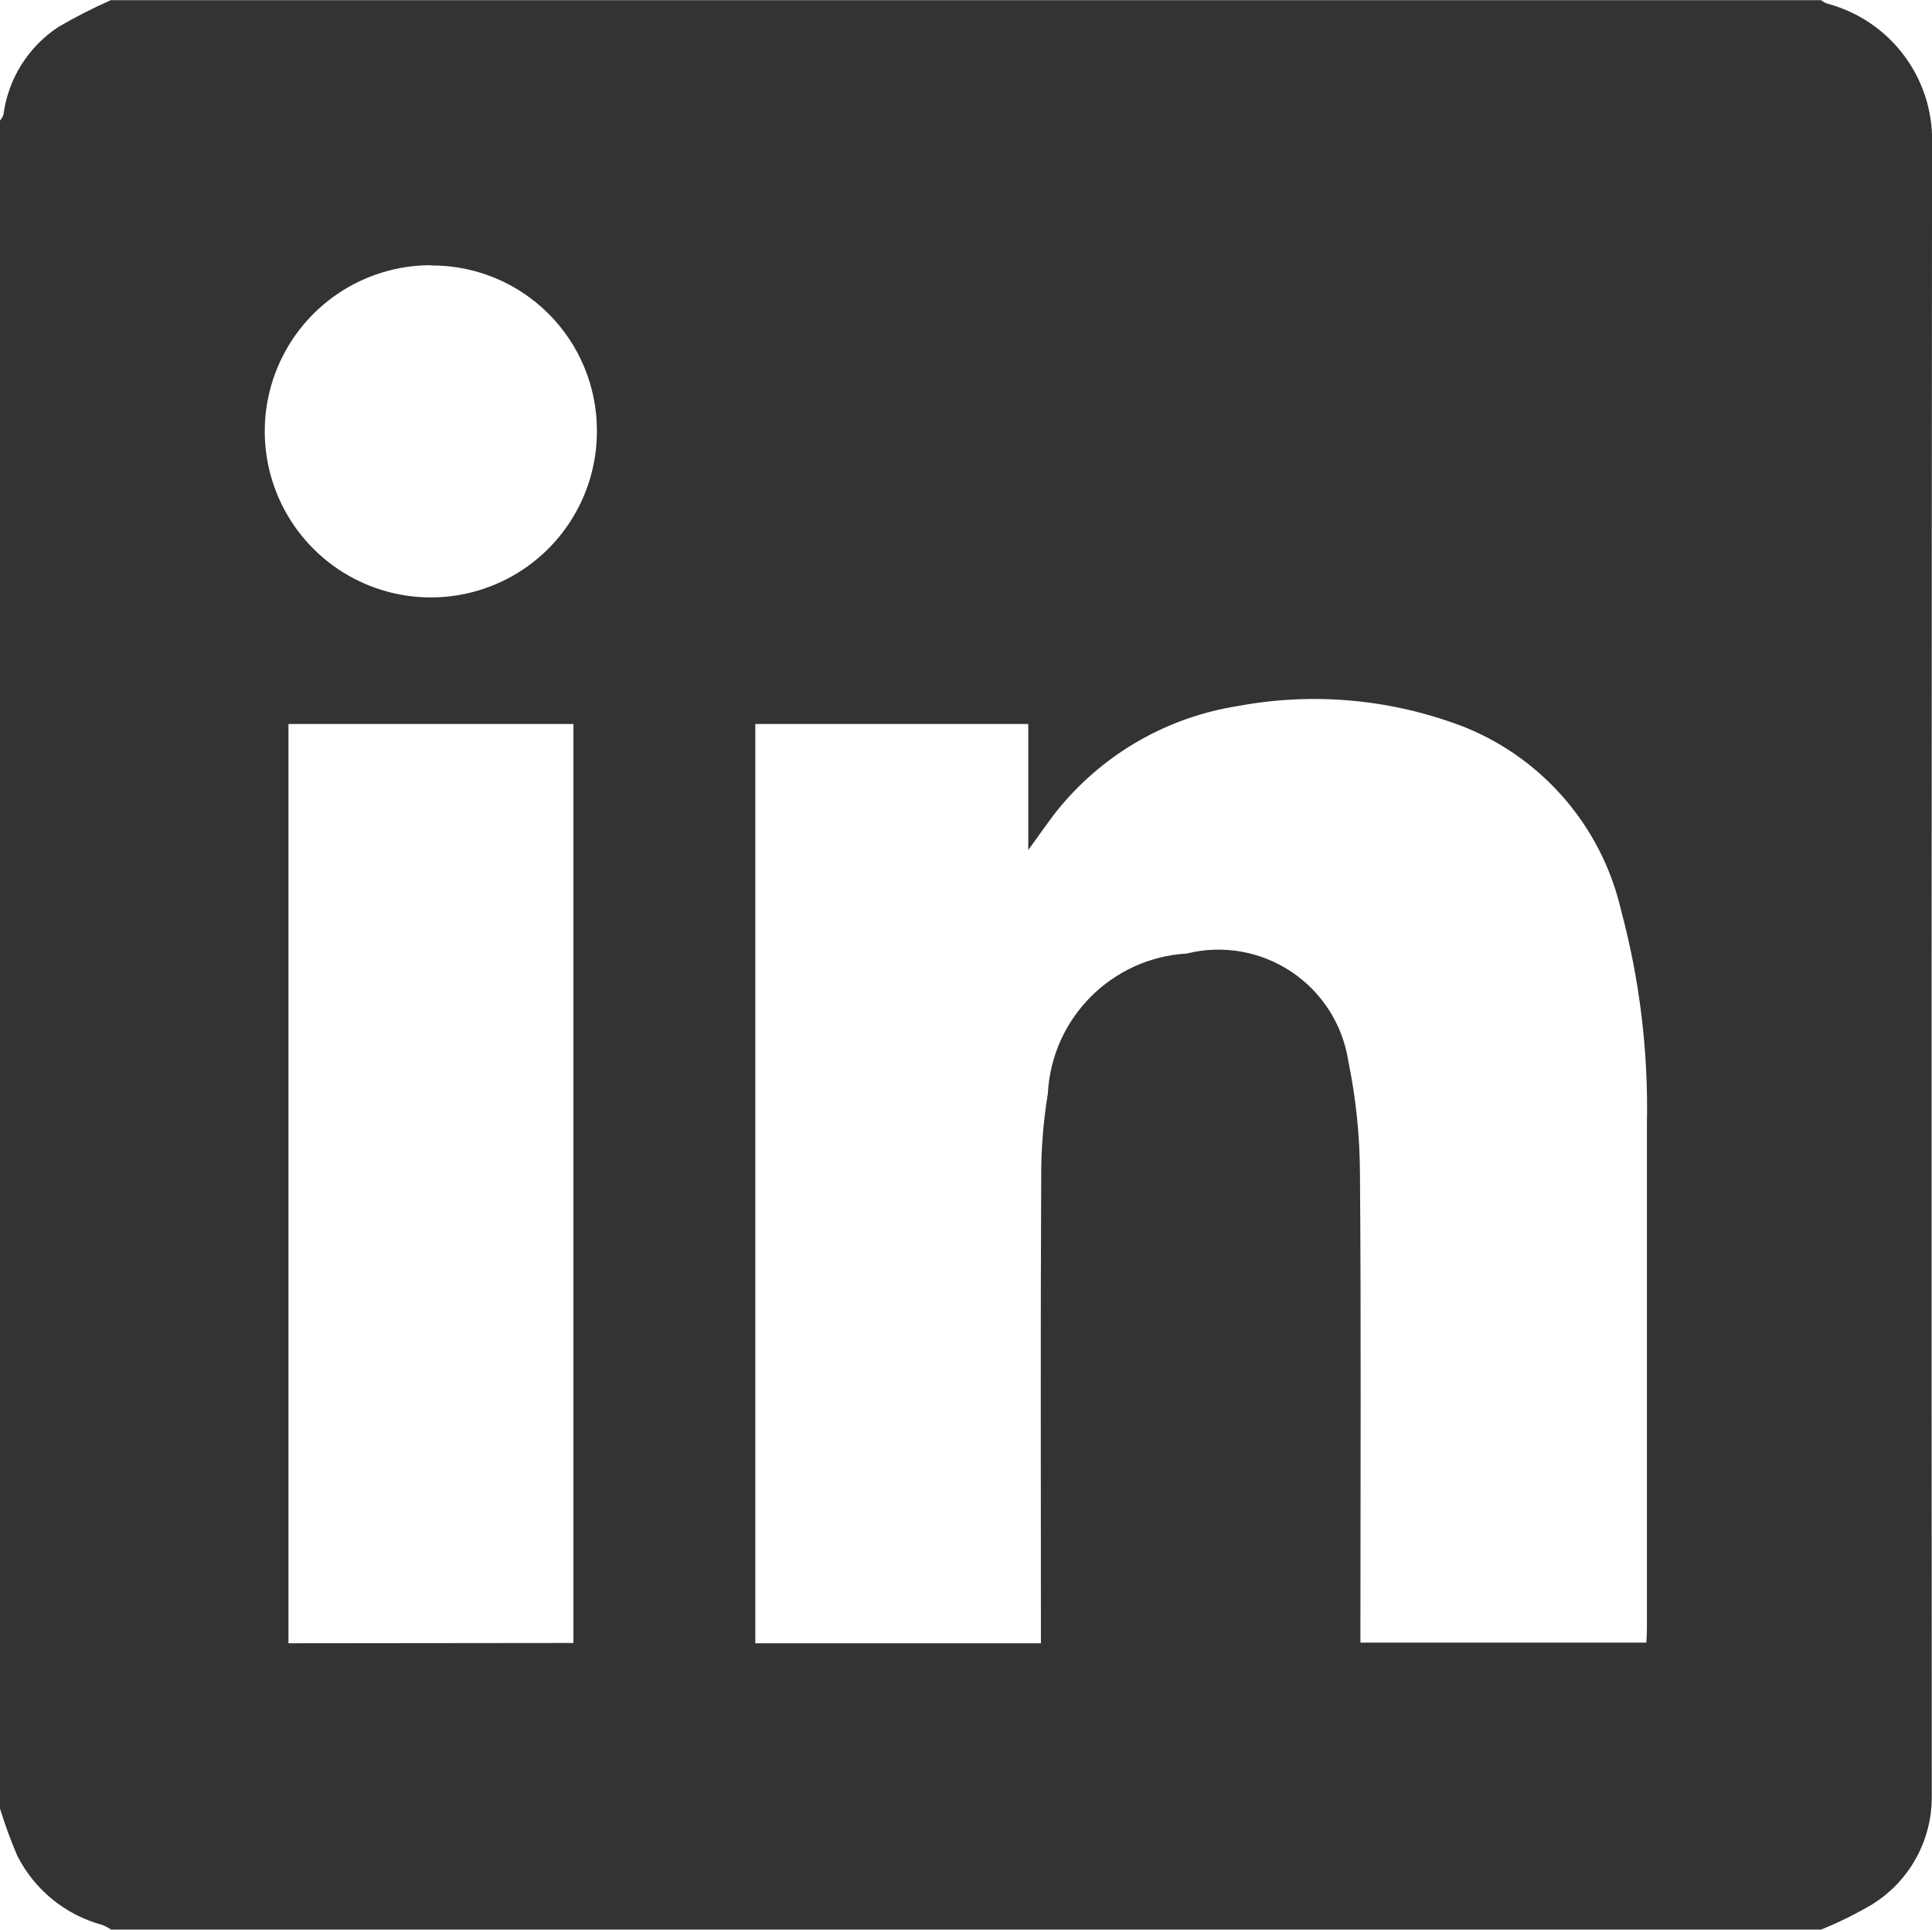
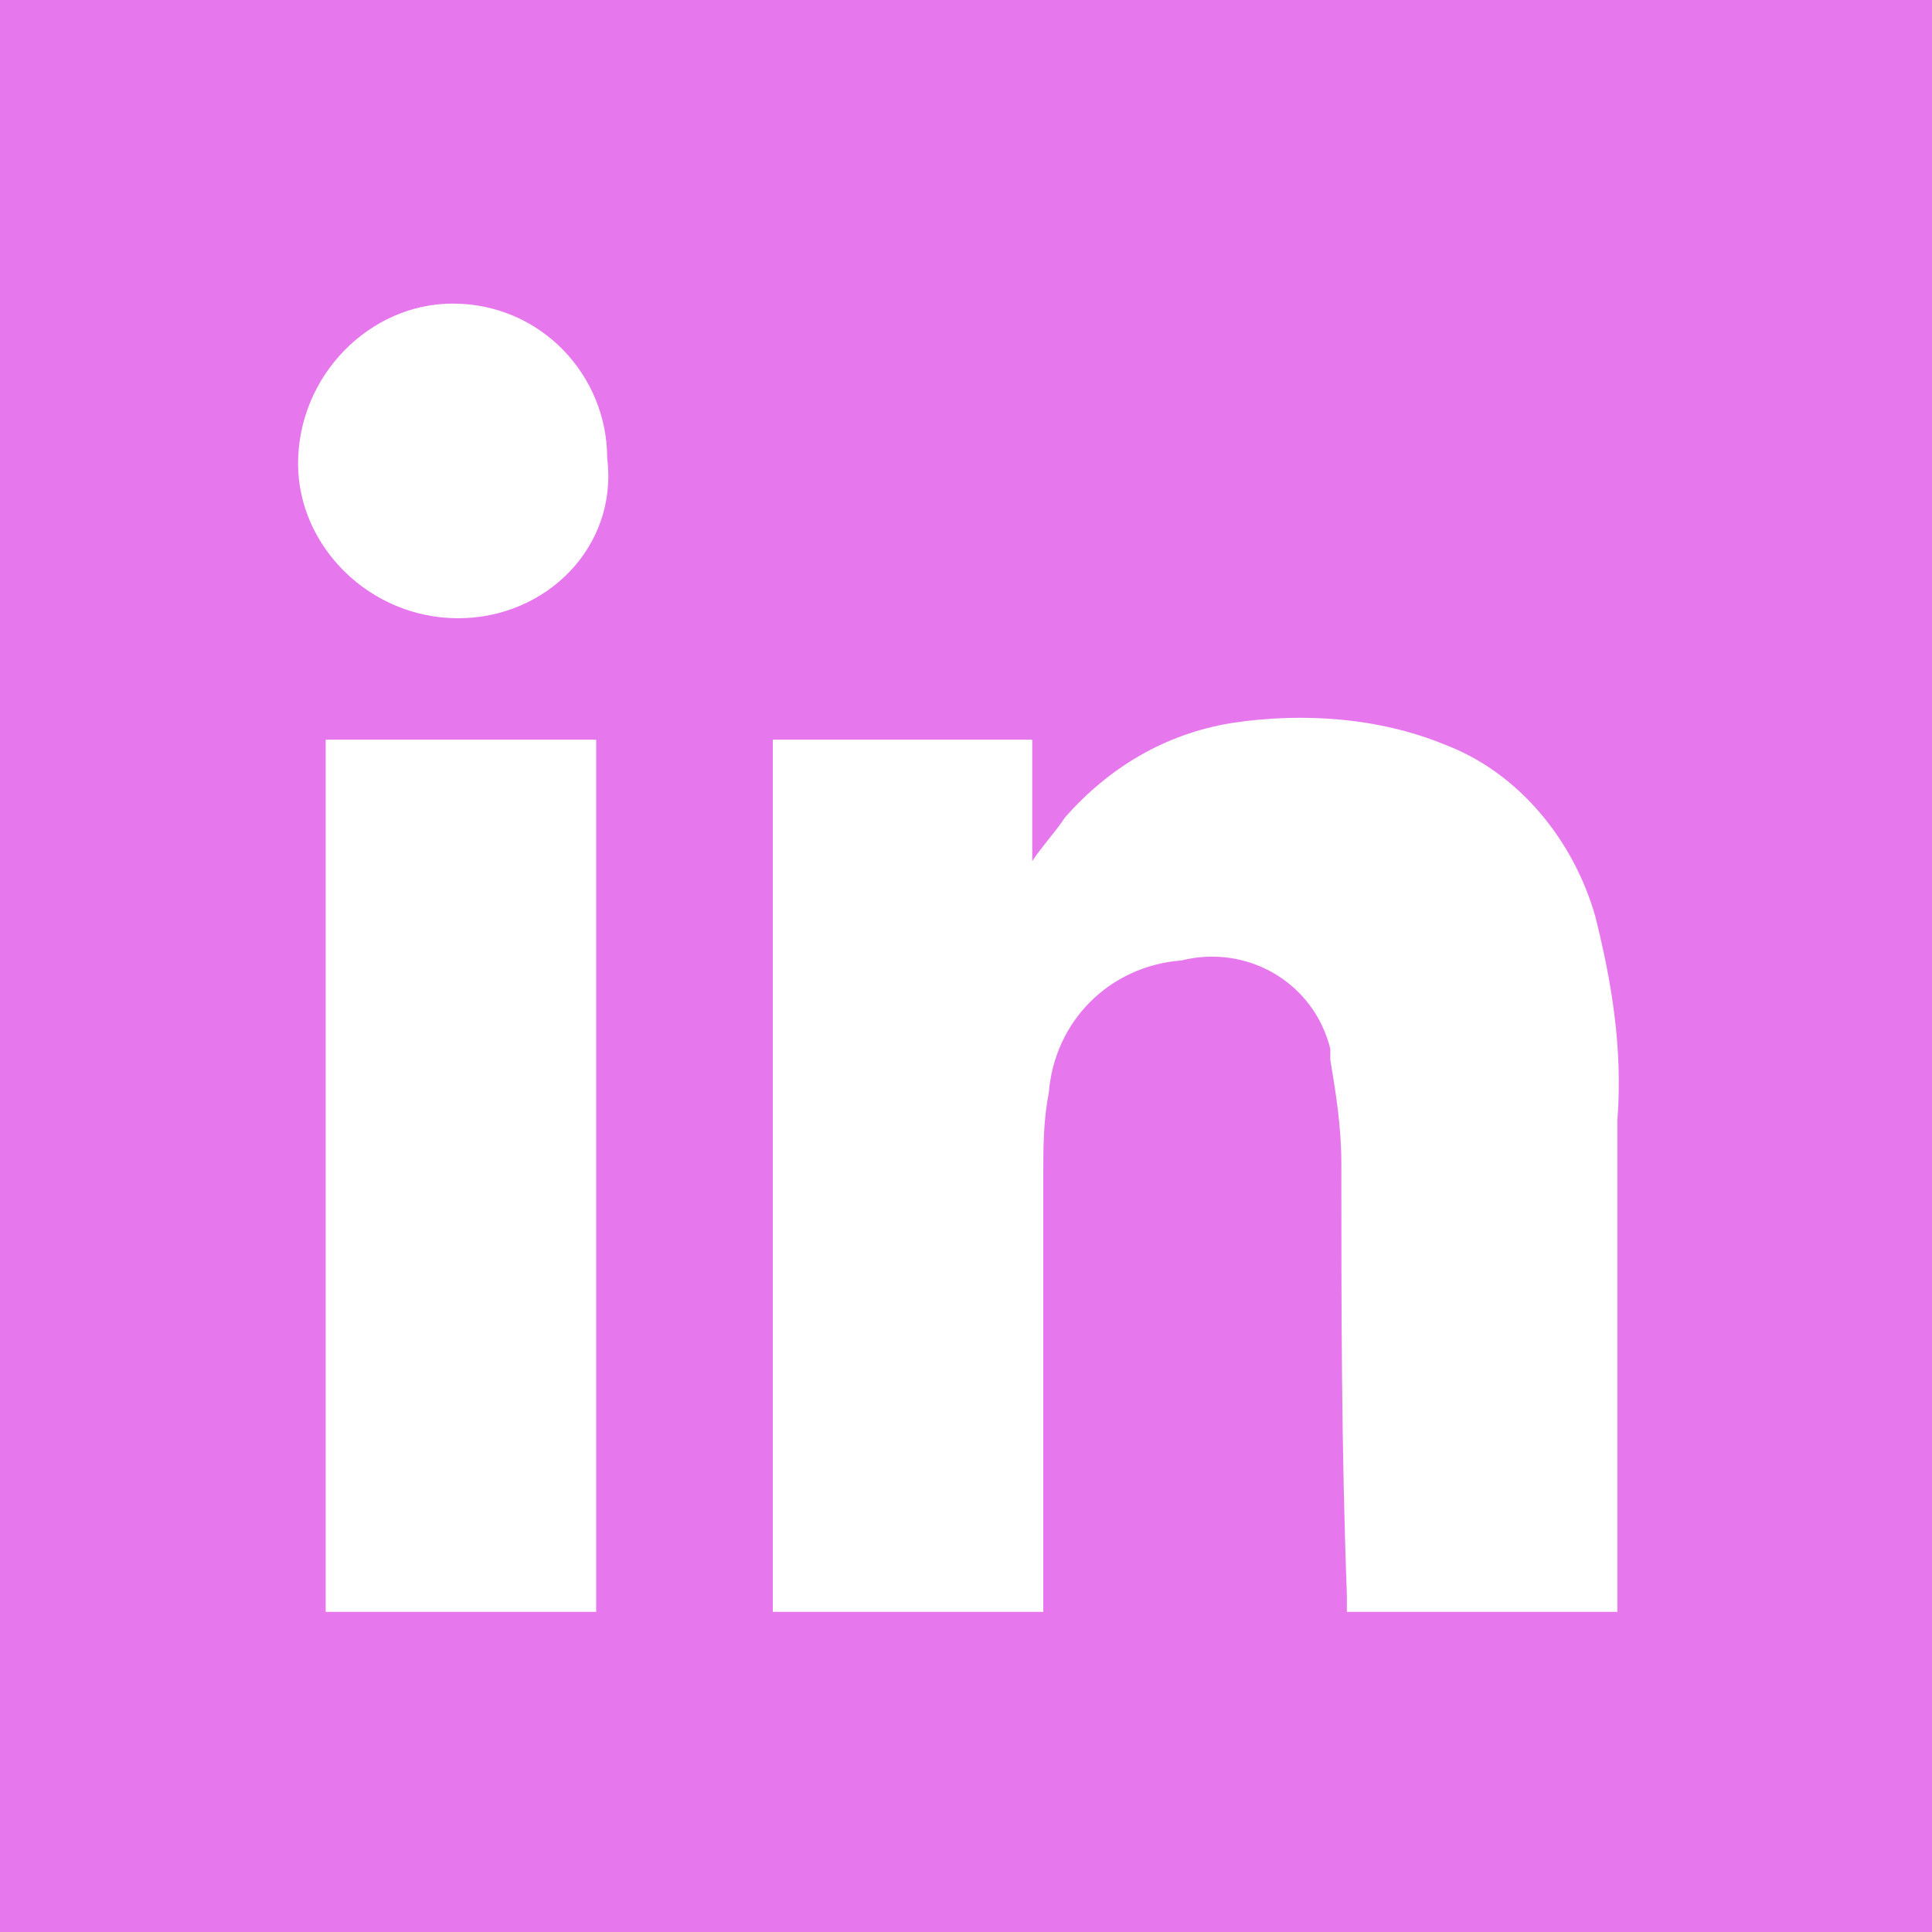
- <svg xmlns="http://www.w3.org/2000/svg" width="33.166" height="33.114" viewBox="0 0 33.166 33.114">
-   <defs>
-     <style>.a{fill:#333;}</style>
-   </defs>
-   <g transform="translate(0)">
-     <path class="a" d="M51.361,451.039V422.065a.383.383,0,0,0,.059-.1,2.132,2.132,0,0,1,.943-1.507,8.973,8.973,0,0,1,.9-.46H82.622a.429.429,0,0,0,.106.059,2.421,2.421,0,0,1,1.8,2.259q-.012,14.25-.005,28.5a2.164,2.164,0,0,1-1.008,1.856,6.5,6.5,0,0,1-.892.442H53.268a.774.774,0,0,0-.152-.08,2.311,2.311,0,0,1-1.46-1.191A8.422,8.422,0,0,1,51.361,451.039ZM69.23,448.2v-.349c0-2.54-.008-5.083.005-7.624a8.606,8.606,0,0,1,.114-1.46,2.538,2.538,0,0,1,2.385-2.406,2.256,2.256,0,0,1,2.773,1.845,9.771,9.771,0,0,1,.2,1.938c.021,2.579.008,5.156.008,7.735v.31h4.908c.005-.093.01-.163.01-.235q0-4.33,0-8.658a13.11,13.11,0,0,0-.445-3.683,4.477,4.477,0,0,0-2.665-3.13,7.151,7.151,0,0,0-3.928-.367,4.966,4.966,0,0,0-3.011,1.7c-.189.22-.349.468-.571.768v-2.163H64.327V448.2Zm-8.025-.005V432.421H56.313V448.2Zm-2.45-23.648a2.851,2.851,0,1,0,2.853,2.84A2.833,2.833,0,0,0,58.755,424.551Z" transform="translate(-51.361 -419.995)" />
-   </g>
+ <svg xmlns="http://www.w3.org/2000/svg" version="1.1" id="Layer_1" x="0px" y="0px" viewBox="0 0 35 35" style="enable-background:new 0 0 35 35;" xml:space="preserve">
+   <style type="text/css">
+ 	.st0{fill:#E777ED;}
+ </style>
+   <path class="st0" d="M30.8,0H4.2H0v4.2v26.5V35h4.2h26.5H35v-4.2V4.2V0H30.8z M24.3,21.1c0-0.7-0.1-1.3-0.2-1.9c0-0.1,0-0.1,0-0.2  c-0.3-1.2-1.5-1.9-2.7-1.6c-1.3,0.1-2.3,1.1-2.4,2.4c-0.1,0.5-0.1,1-0.1,1.5c0,2.5,0,5.1,0,7.6v0.3h-4.9V13.4h4.7v2.2  c0.2-0.3,0.4-0.5,0.6-0.8c0.8-0.9,1.8-1.5,3-1.7c1.3-0.2,2.7-0.1,3.9,0.4c1.3,0.5,2.3,1.7,2.7,3.1c0.3,1.2,0.5,2.4,0.4,3.7  c0,2.9,0,5.8,0,8.7c0,0.1,0,0.1,0,0.2h-4.9v-0.3C24.3,26.2,24.3,23.7,24.3,21.1z M8.3,11.2c-1.6,0-2.9-1.3-2.9-2.8  c0-1.6,1.3-2.9,2.8-2.9v0c0,0,0,0,0,0c1.6,0,2.8,1.3,2.8,2.8c0,0,0,0,0,0C11.2,9.9,9.9,11.2,8.3,11.2z M10.8,13.4v15.8l-4.9,0V13.4  H10.8z" />
</svg>
